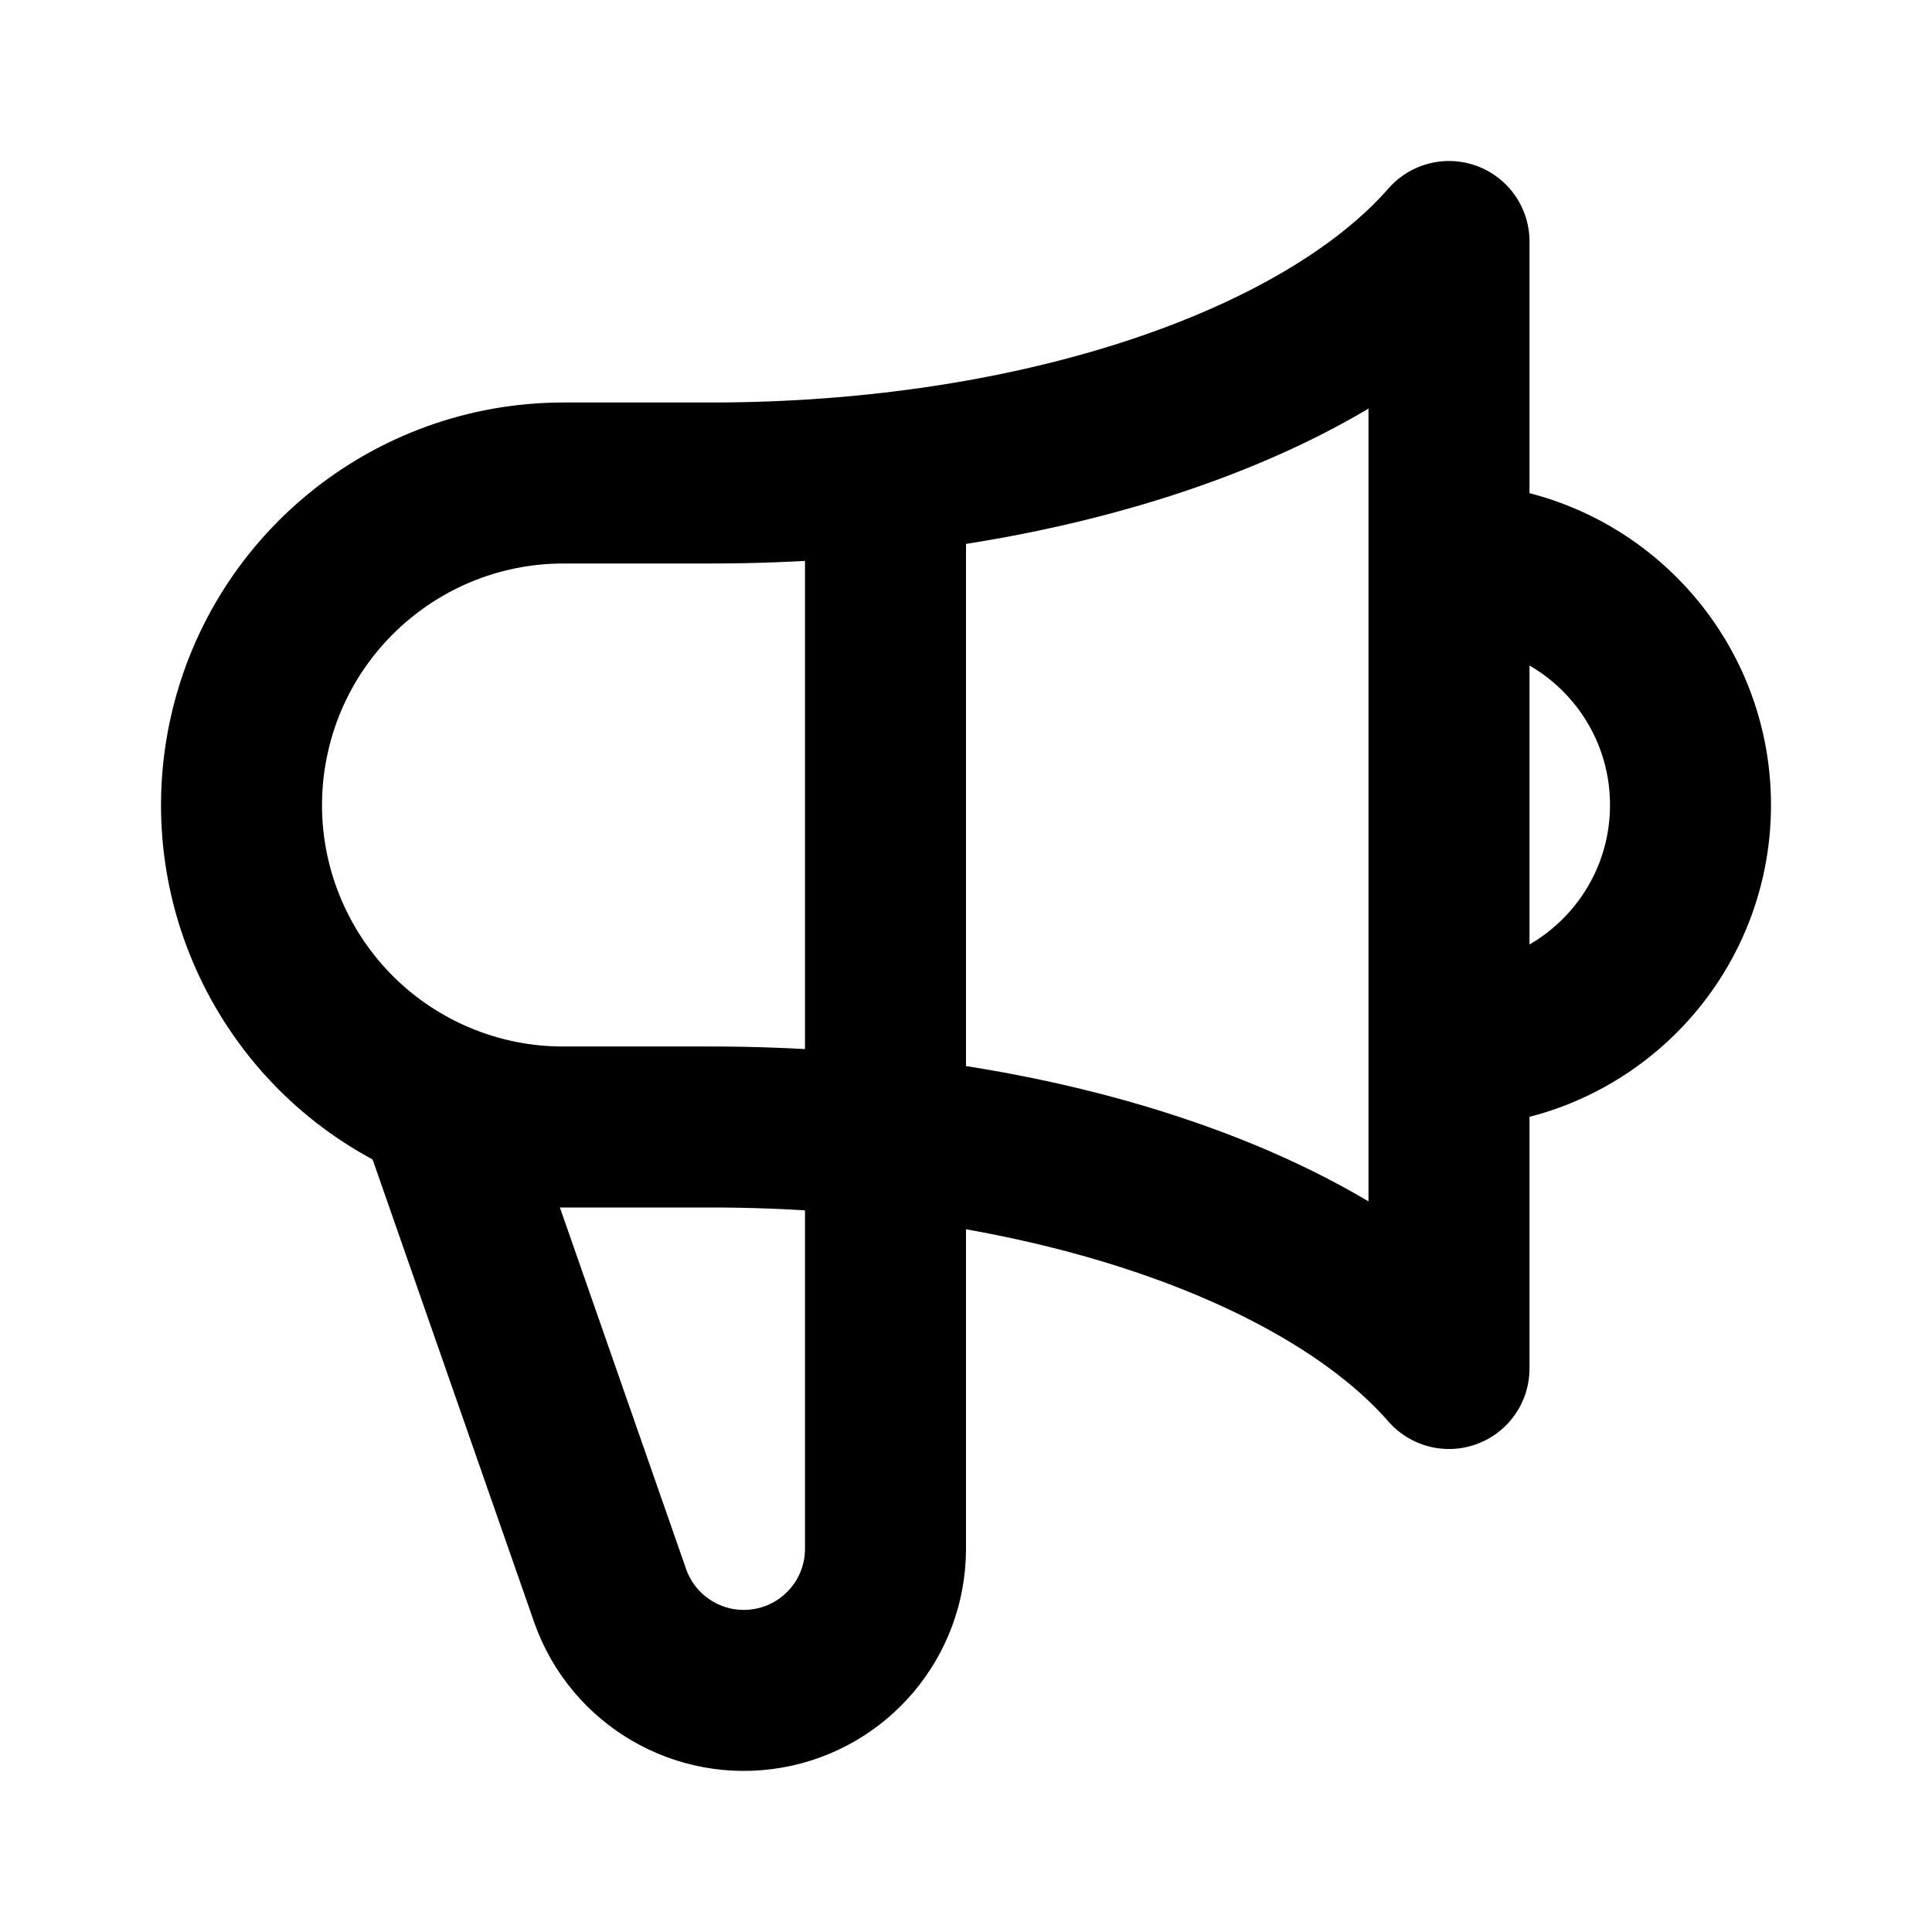
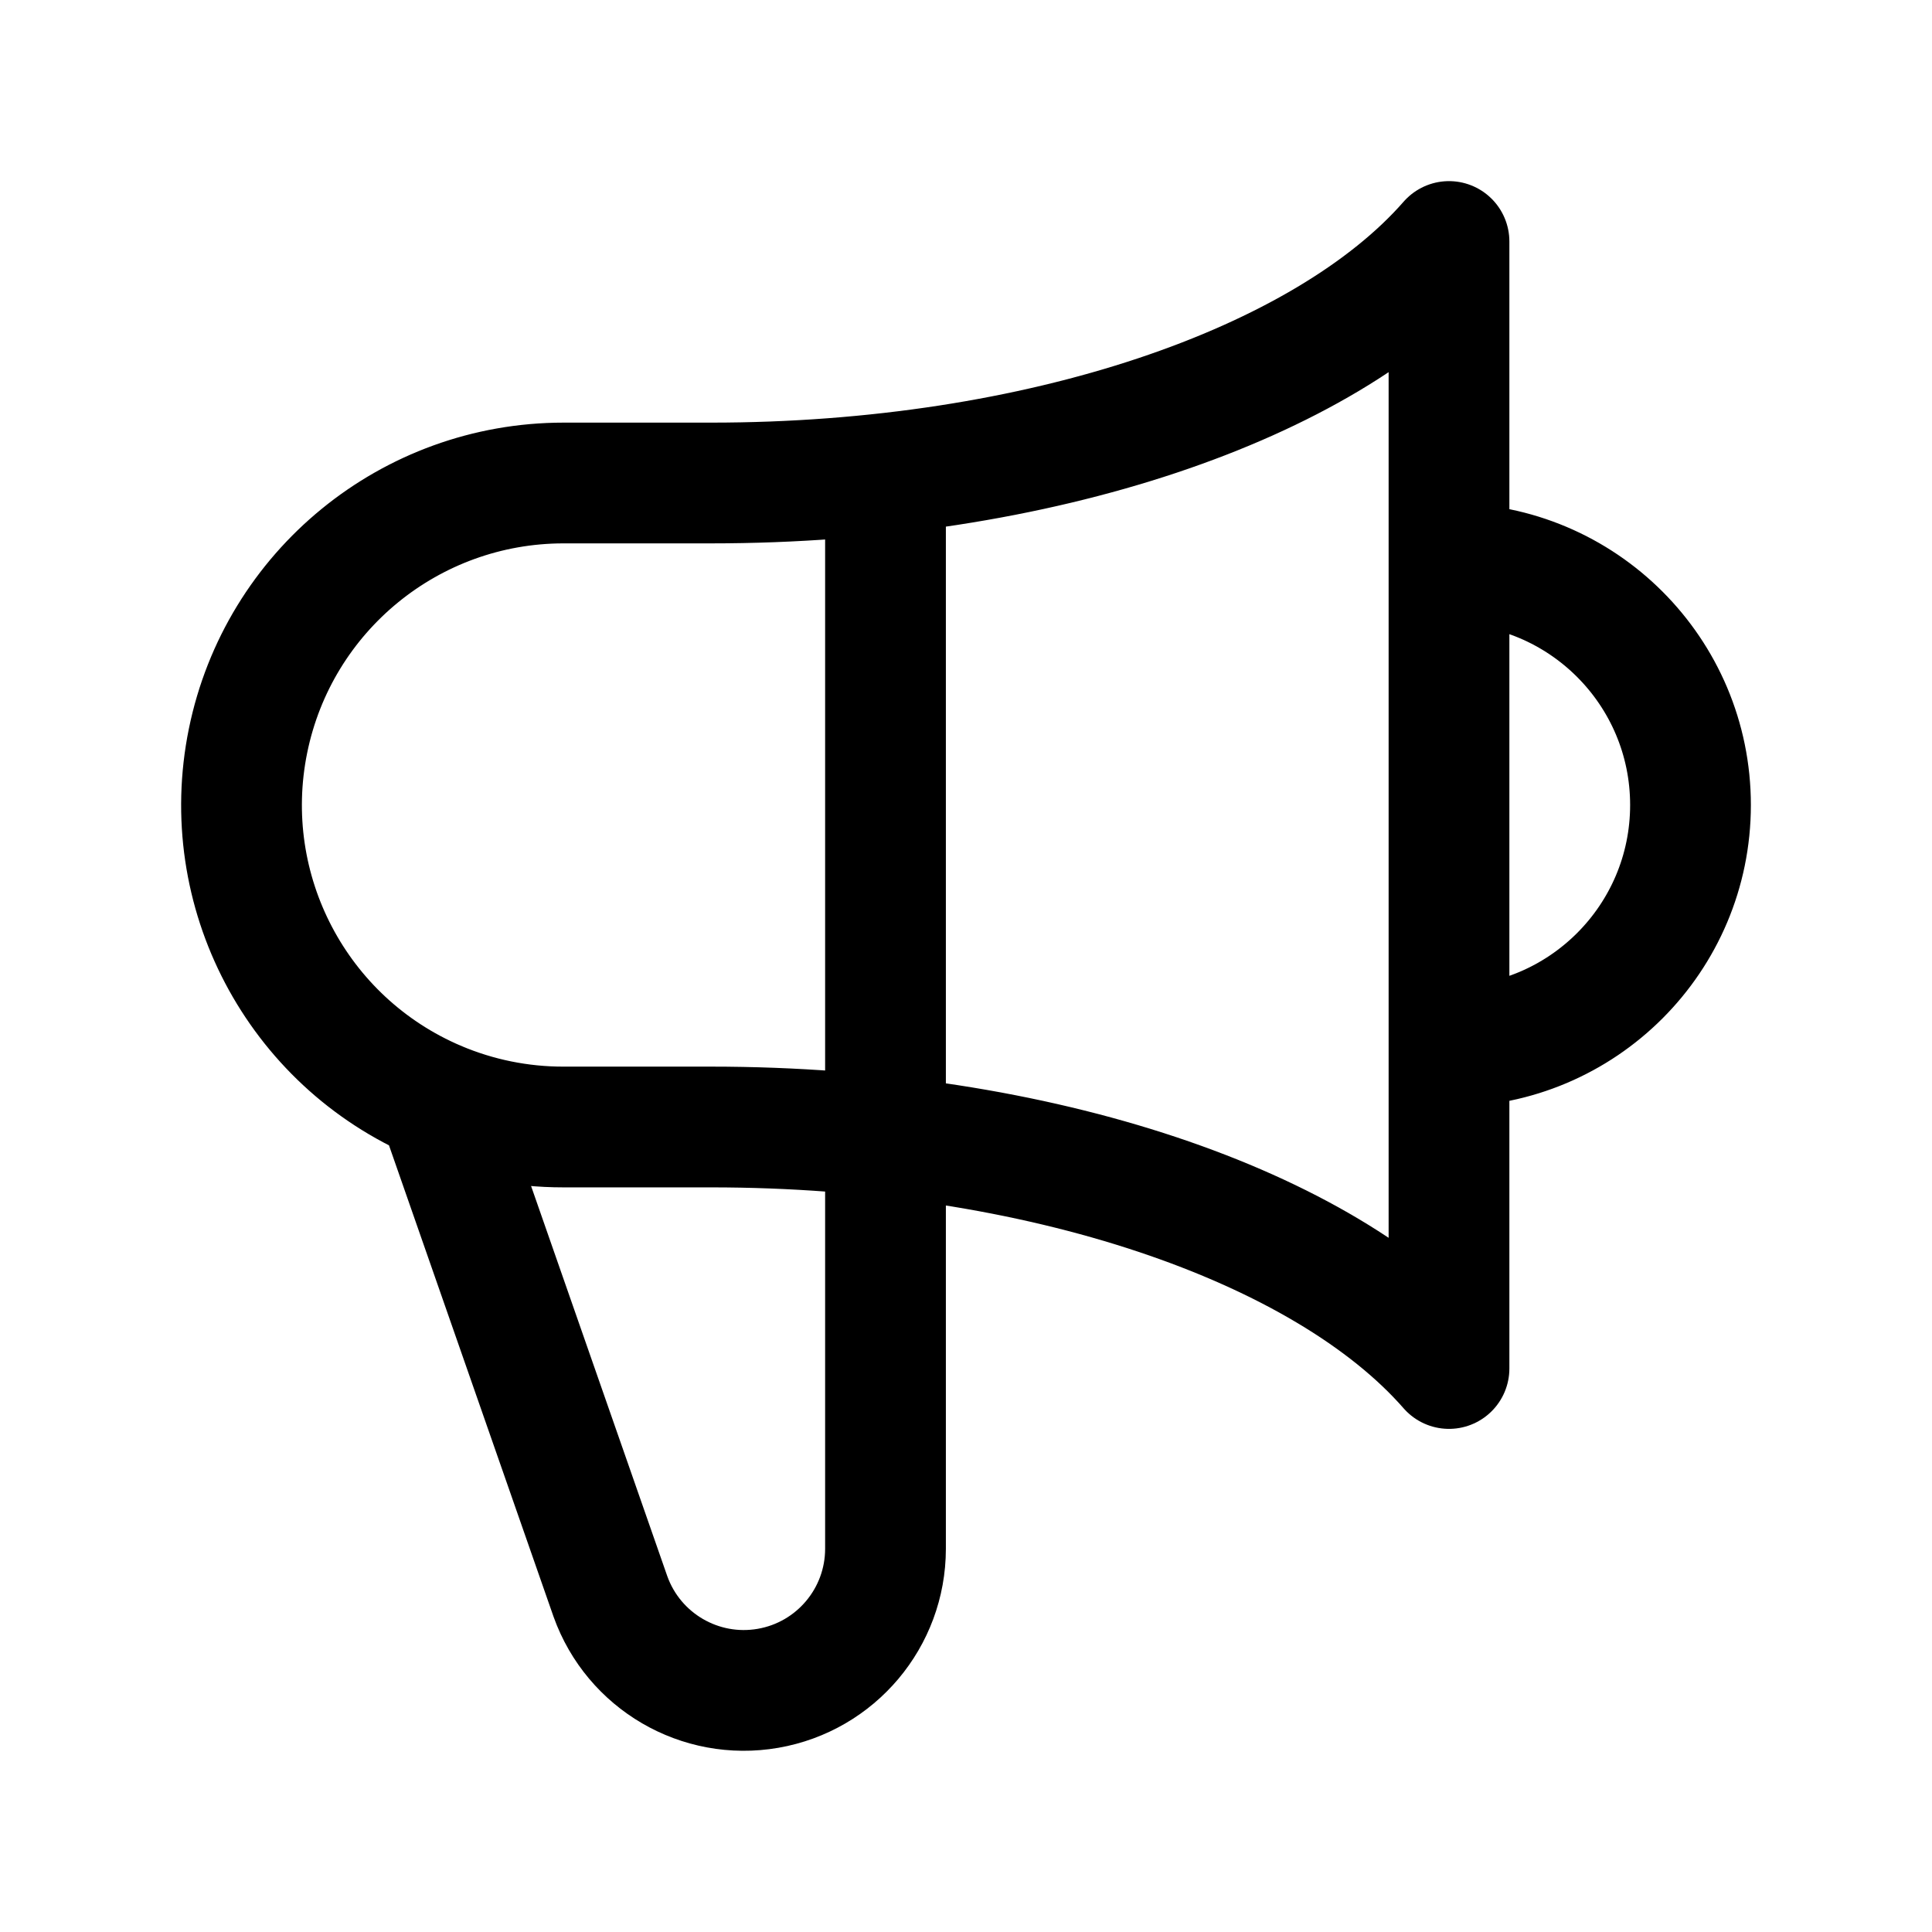
<svg xmlns="http://www.w3.org/2000/svg" fill="none" viewBox="0 0 24 24" stroke="currentColor">
-   <path stroke-linecap="round" stroke-linejoin="round" stroke-width="2" d="M11 5.882V19.24a1.76 1.76 0 01-3.417.592l-2.147-6.15M18 13a3 3 0 100-6M5.436 13.683A4.001 4.001 0 017 6h1.832c4.1 0 7.625-1.234 9.168-3v14c-1.543-1.766-5.067-3-9.168-3H7a3.988 3.988 0 01-1.564-.317z" />
+   <path stroke-linecap="round" stroke-linejoin="round" stroke-width="1.5" d="M11 5.882V19.24a1.76 1.76 0 01-3.417.592l-2.147-6.15M18 13a3 3 0 100-6M5.436 13.683A4.001 4.001 0 017 6h1.832c4.1 0 7.625-1.234 9.168-3v14c-1.543-1.766-5.067-3-9.168-3H7a3.988 3.988 0 01-1.564-.317z" />
</svg>
